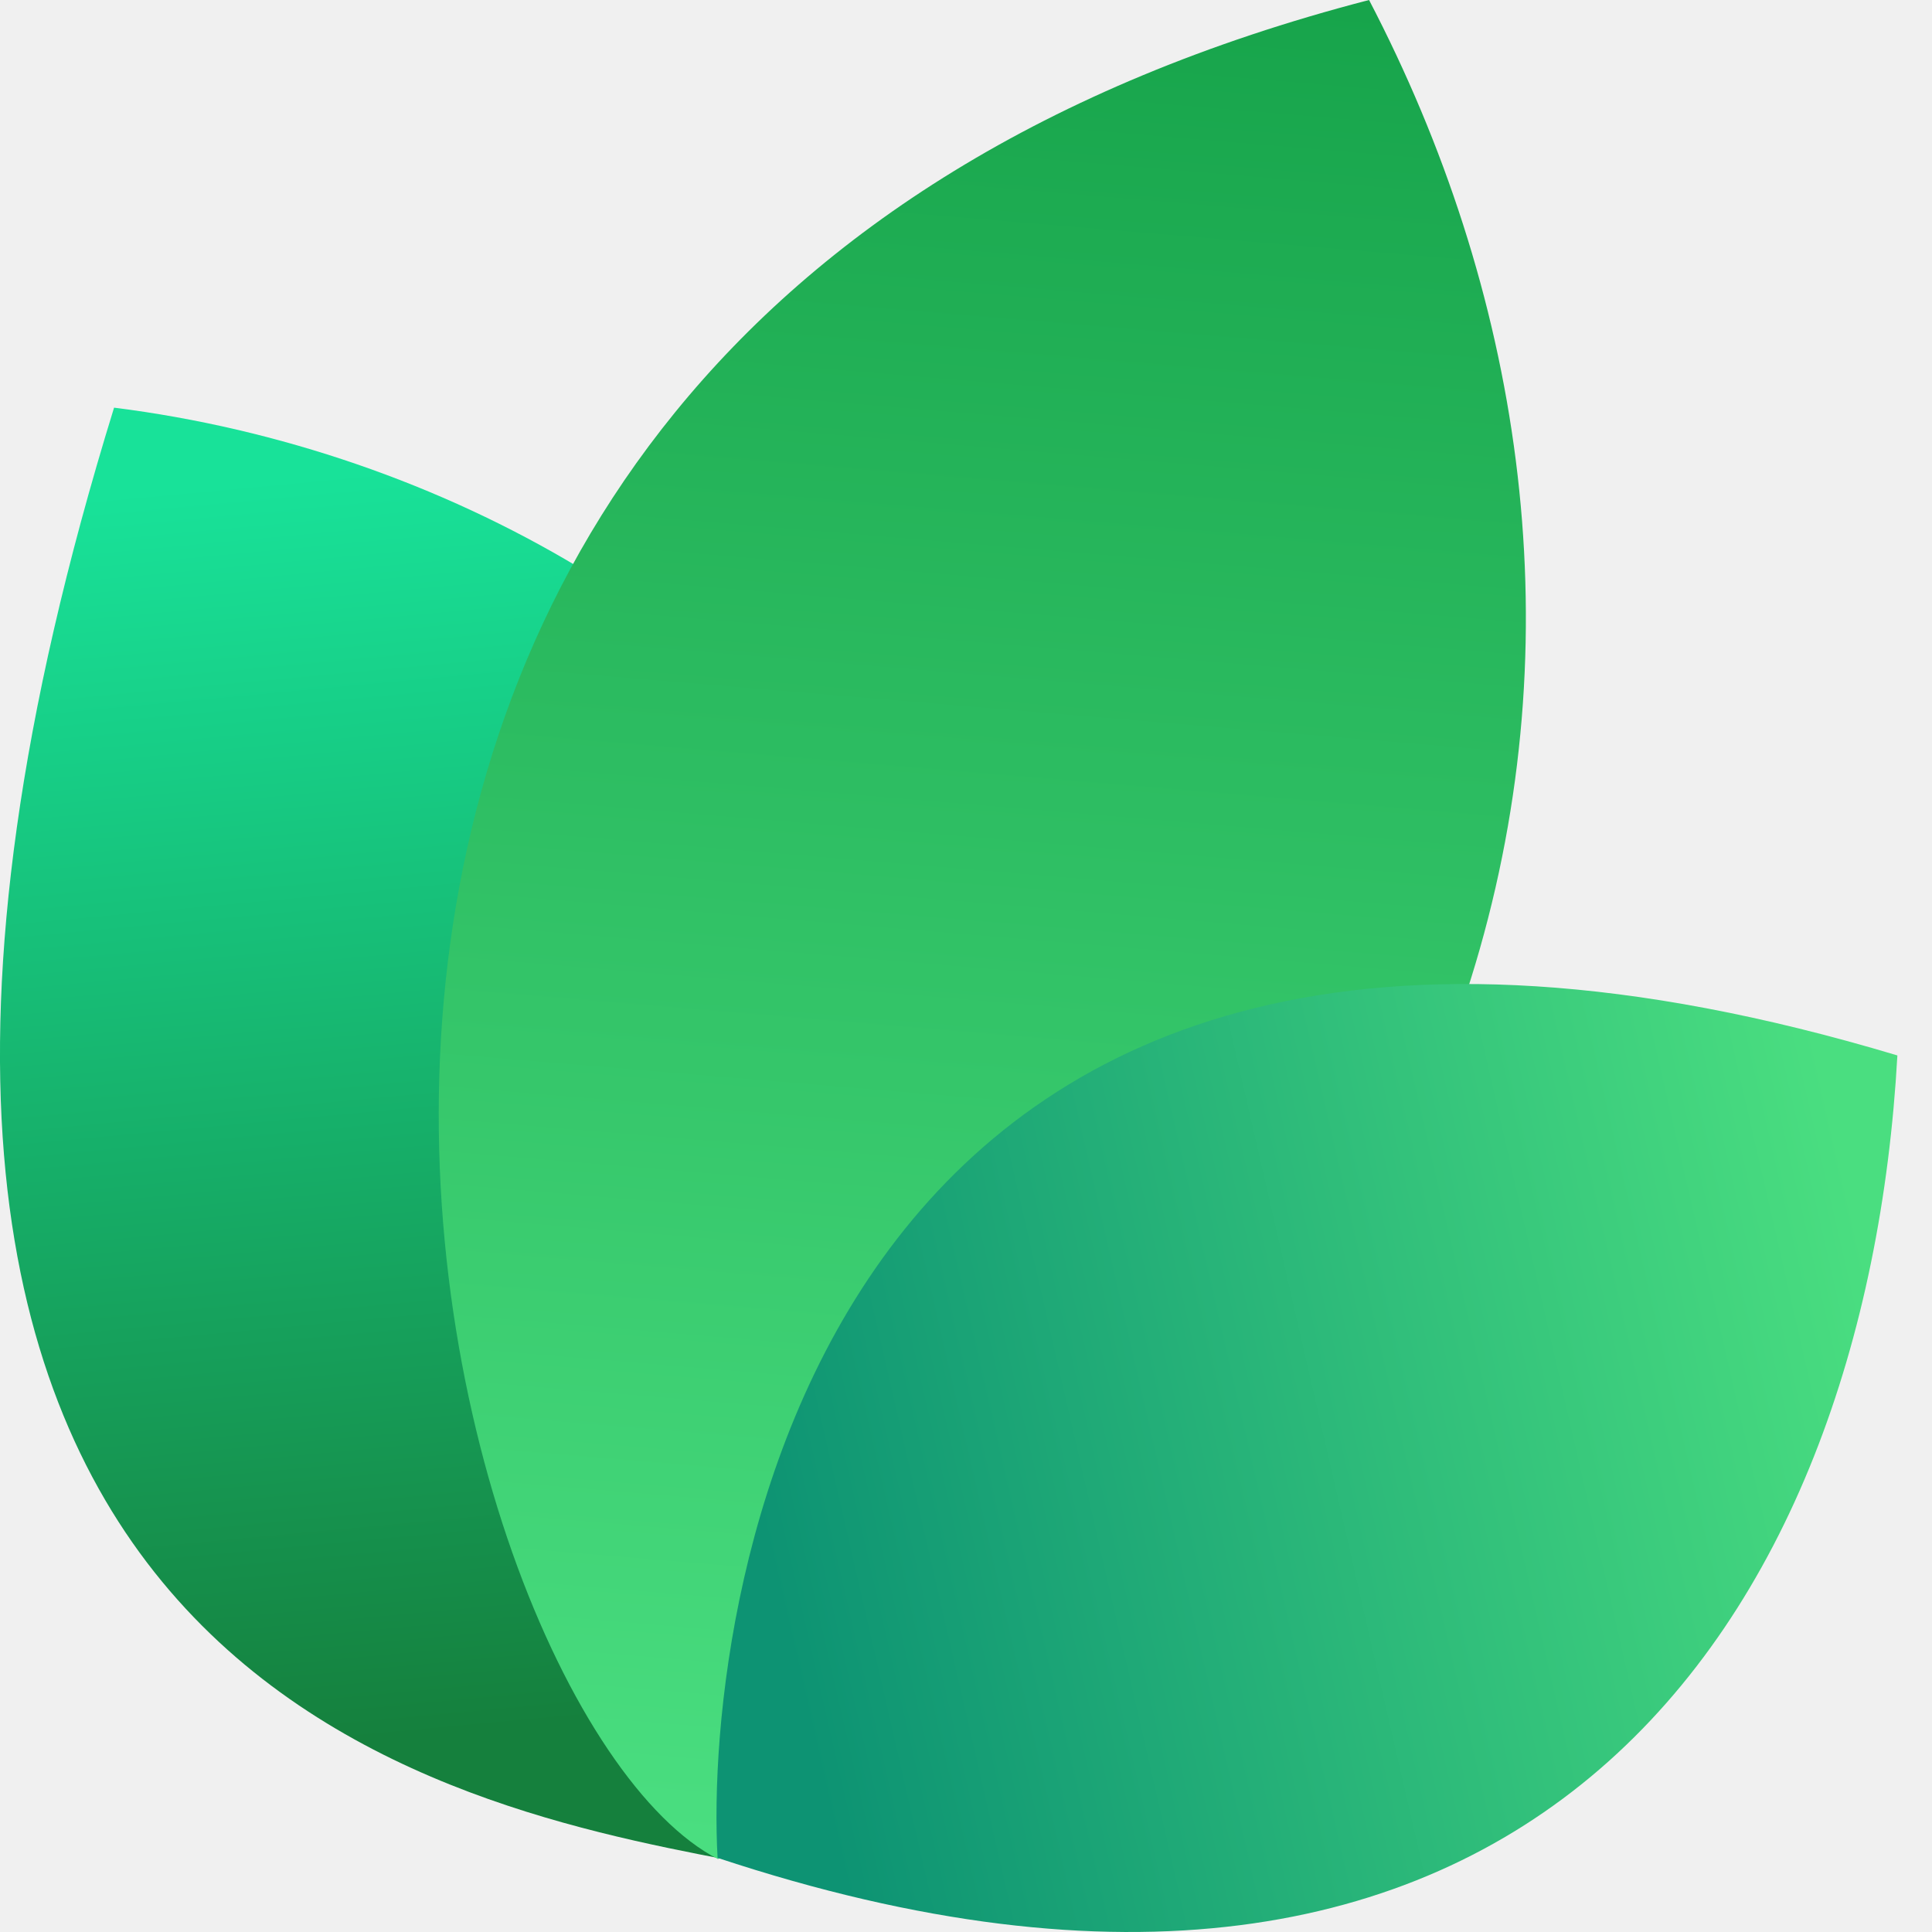
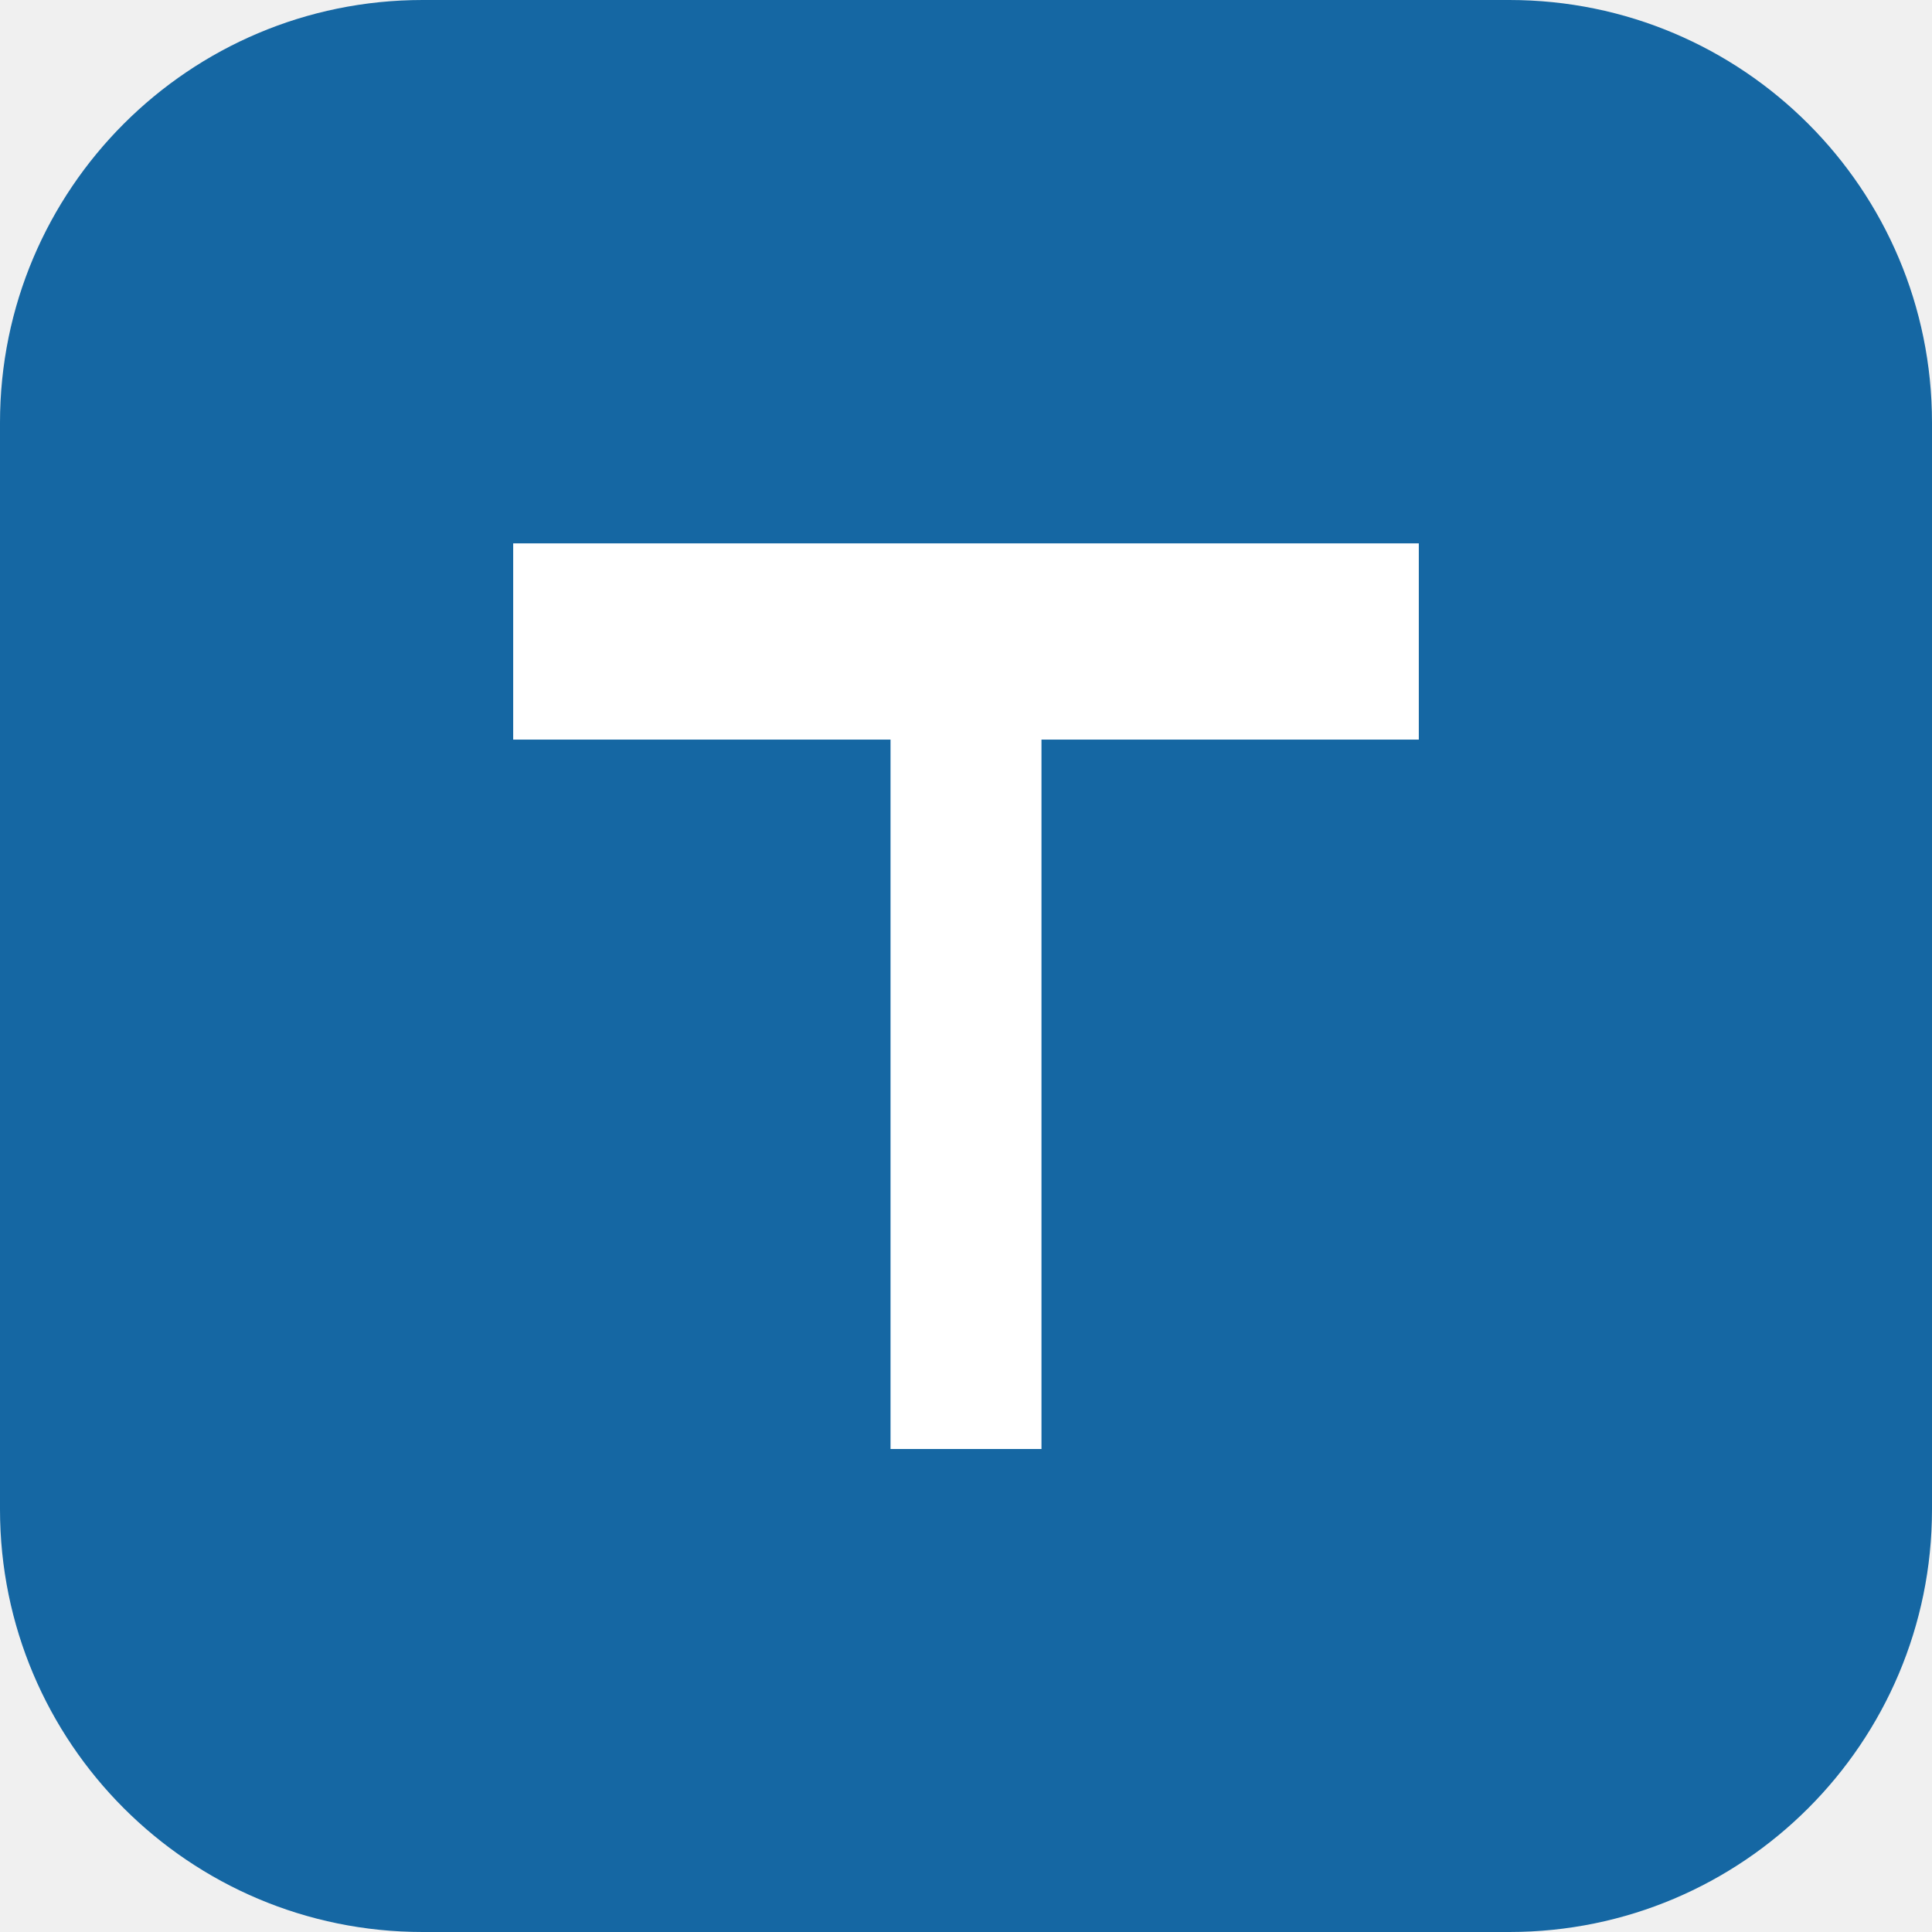
- <svg xmlns="http://www.w3.org/2000/svg" width="24" height="24" viewBox="0 0 24 24" fill="none">
-   <path d="M9.061 23.108C5.268 22.377 -3.391 20.627 1.417 5.064C9.634 6.099 16.973 14.064 9.061 23.108Z" fill="url(#paint0_linear_17557_2021)" />
-   <path d="M8.919 23.094C5.276 21.222 0.784 4.209 17.007 0C20.757 7.193 19.621 16.545 8.919 23.094Z" fill="url(#paint1_linear_17557_2021)" />
-   <path d="M8.914 23.079C8.735 19.882 10.159 9.085 23.57 13.111C23.181 20.123 18.984 26.418 8.914 23.079Z" fill="url(#paint2_linear_17557_2021)" />
-   <defs>
-     <linearGradient id="paint0_linear_17557_2021" x1="3.776" y1="5.916" x2="5.232" y2="21.559" gradientUnits="userSpaceOnUse">
-       <stop stop-color="#18E299" />
-       <stop offset="1" stop-color="#15803D" />
-     </linearGradient>
-     <linearGradient id="paint1_linear_17557_2021" x1="12.171" y1="-0.718" x2="10.19" y2="22.983" gradientUnits="userSpaceOnUse">
-       <stop stop-color="#16A34A" />
-       <stop offset="1" stop-color="#4ADE80" />
-     </linearGradient>
-     <linearGradient id="paint2_linear_17557_2021" x1="23.133" y1="15.353" x2="9.338" y2="18.52" gradientUnits="userSpaceOnUse">
-       <stop stop-color="#4ADE80" />
-       <stop offset="1" stop-color="#0D9373" />
-     </linearGradient>
-   </defs>
+ <svg xmlns="http://www.w3.org/2000/svg" width="64" height="64" viewBox="0 0 64 64" fill="none" role="img" aria-label="TserJay">
+   <rect width="64" height="64" rx="14" fill="#1567A3" />
+   <path d="M17 18h30v6.5H34.5V48h-5V24.5H17z" fill="#FFFFFF" />
</svg>
